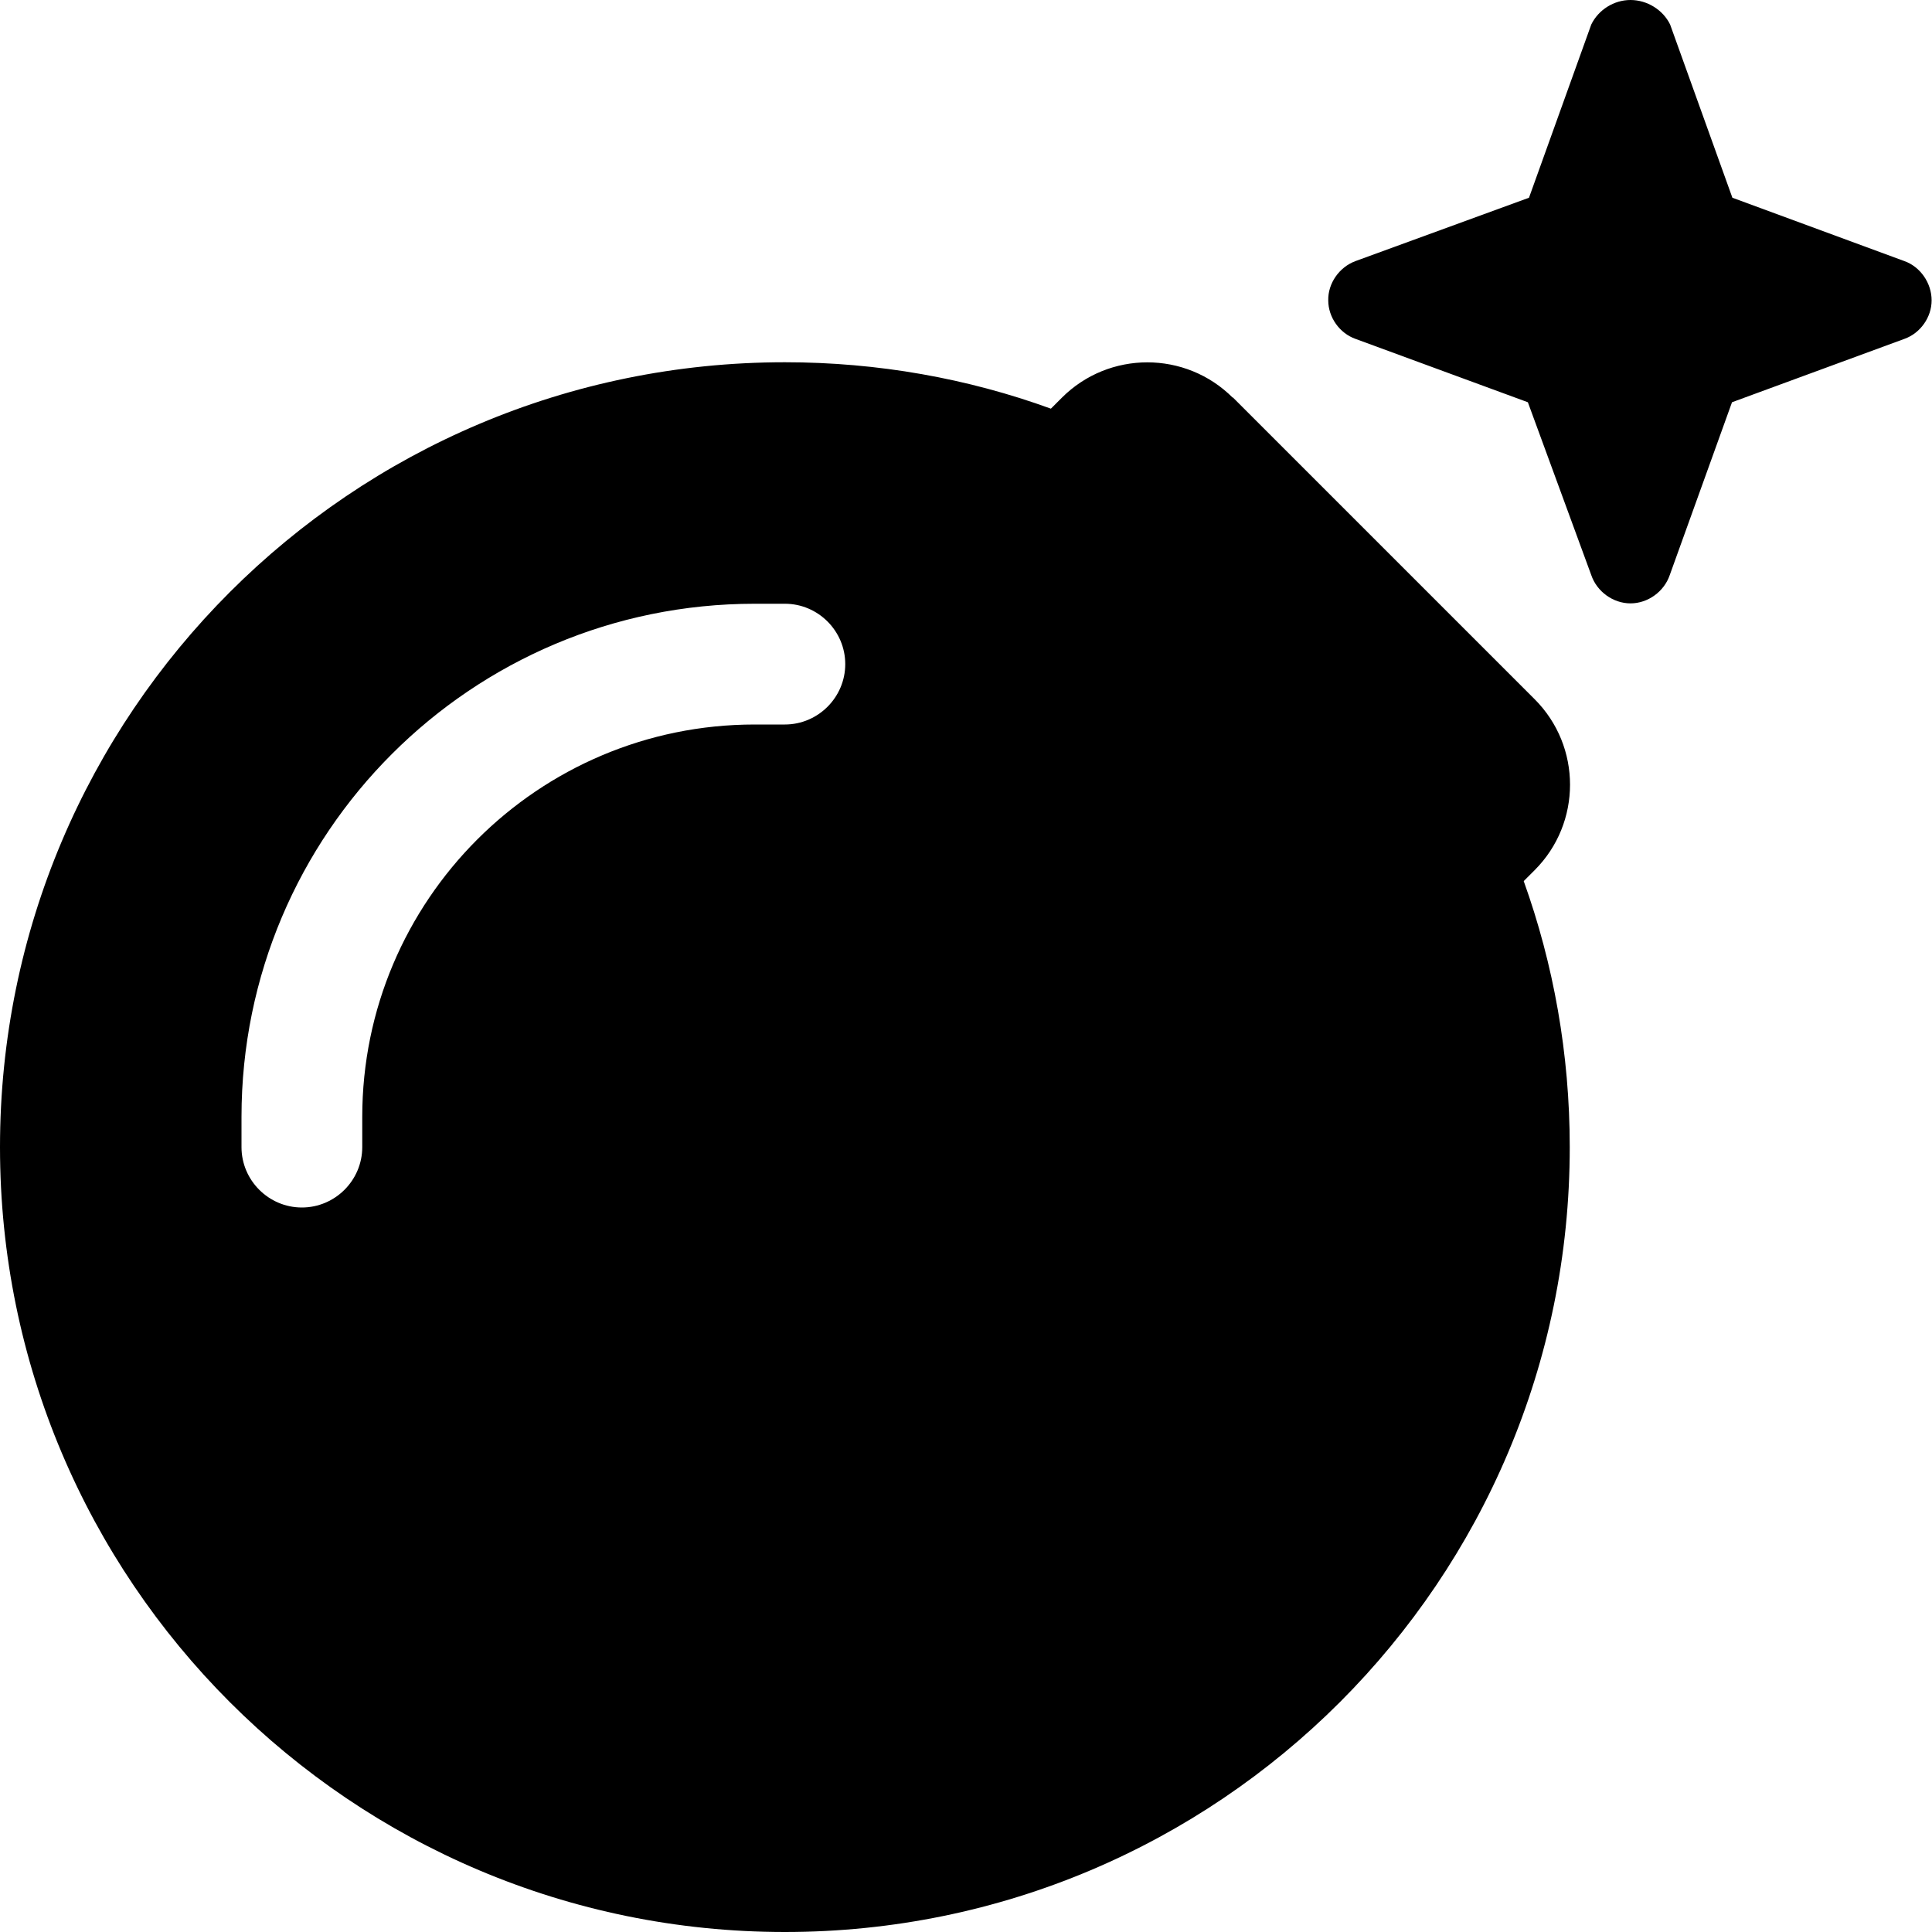
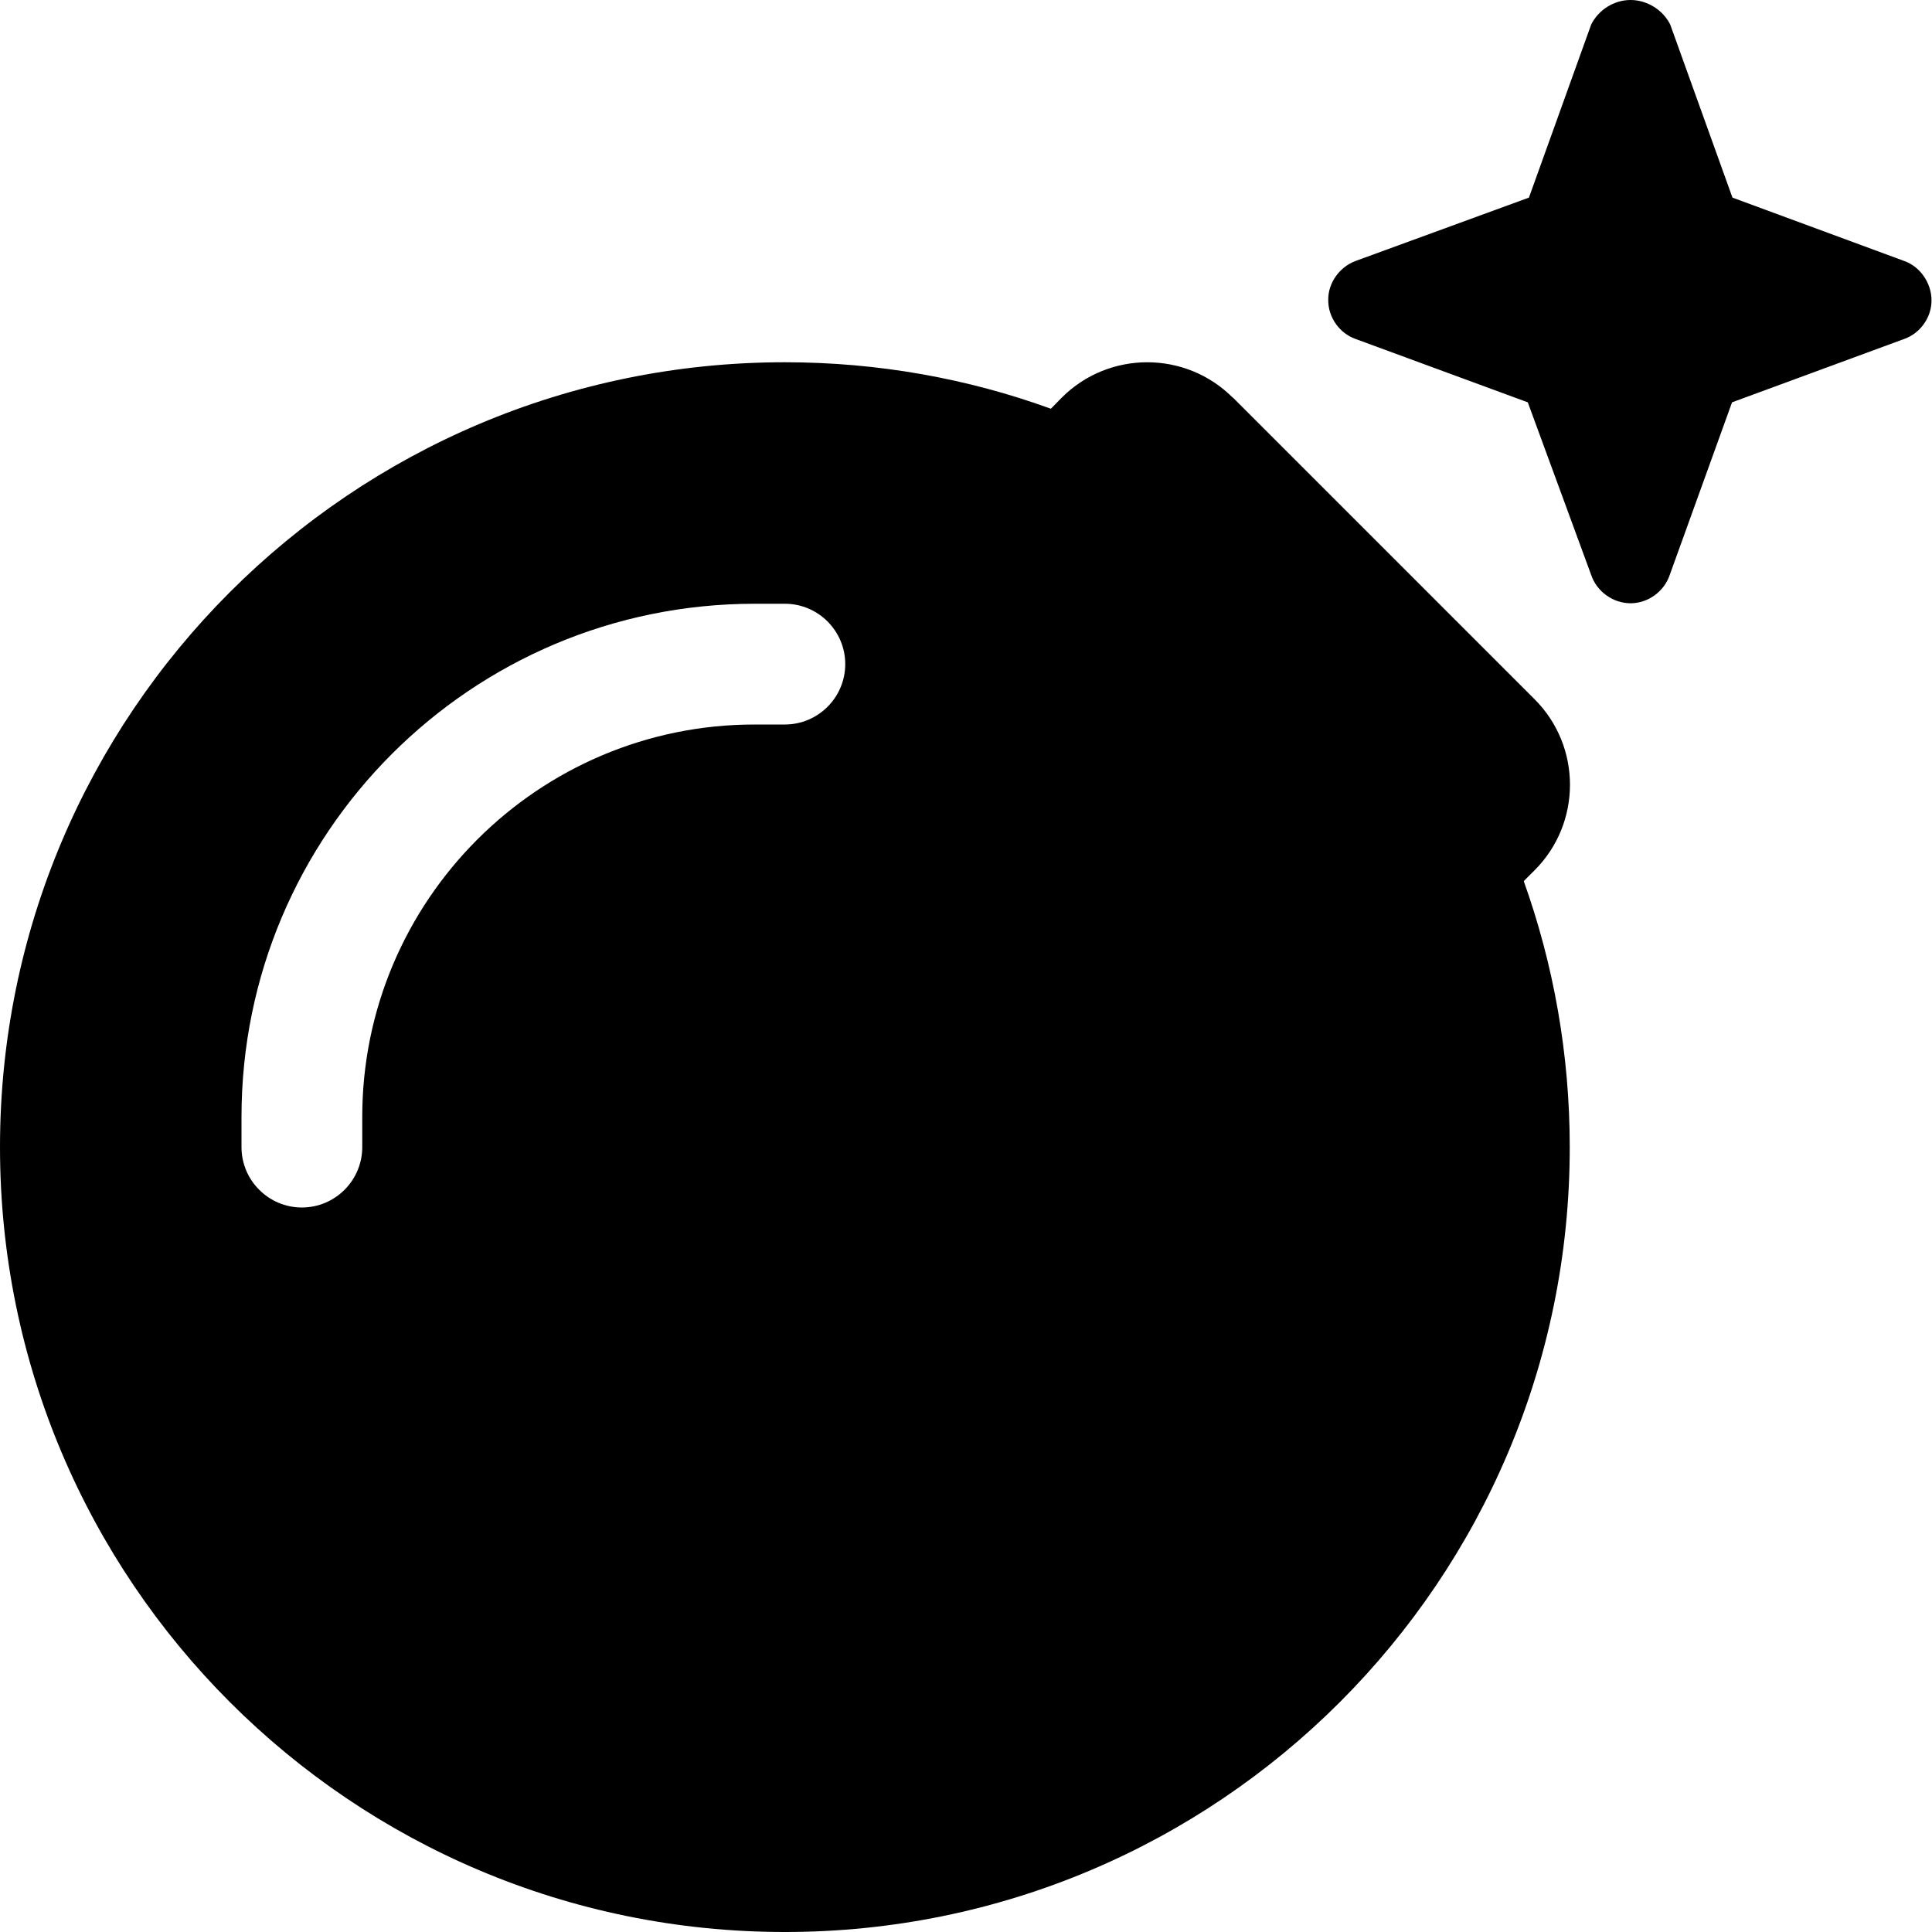
- <svg xmlns="http://www.w3.org/2000/svg" viewBox="0 0 512 512">
-   <path d="M459.1 52.4L442.6 6.5C440.7 2.6 436.5 0 432.1 0s-8.5 2.6-10.4 6.5L405.2     52.4l-46 16.8c-4.3 1.6-7.3 5.9-7.2 10.4c0 4.5 3 8.7 7.2 10.2l45.7 16.8     16.8 45.8c1.5 4.4 5.8 7.5 10.4 7.5s8.9-3.1 10.4-7.5l16.5-45.8     45.7-16.8c4.2-1.5 7.2-5.7 7.2-10.2c0-4.6-3-8.9-7.2-10.4L459.1 52.4zm-132.4     53c-12.5-12.5-32.8-12.5-45.3 0l-2.9 2.9C256.5 100.3 232.7 96 208 96C93.1     96 0 189.1 0 304S93.1 512 208 512s208-93.1     208-208c0-24.7-4.3-48.5-12.2-70.5l2.9-2.9c12.5-12.5 12.5-32.8     0-45.3l-80-80zM200 192c-57.4 0-104 46.6-104 104l0 8c0 8.8-7.2 16-16     16s-16-7.2-16-16l0-8c0-75.1 60.9-136 136-136l8 0c8.8 0 16 7.2 16 16s-7.2     16-16 16l-8 0z" />
+ <svg xmlns="http://www.w3.org/2000/svg" width="32px" height="32px" viewBox="0 0 32 32" version="1.1">
+   <g id="surface1">
+     <path style=" stroke:none;fill-rule:nonzero;fill:rgb(0%,0%,0%);fill-opacity:1;" d="M 28.695 3.273 L 27.664 0.406 C 27.543 0.164 27.281 0 27.008 0 C 26.73 0 26.477 0.164 26.355 0.406 L 25.324 3.273 L 22.449 4.324 C 22.18 4.426 21.992 4.695 22 4.977 C 22 5.258 22.188 5.52 22.449 5.613 L 25.305 6.664 L 26.355 9.523 C 26.449 9.801 26.719 9.992 27.008 9.992 C 27.293 9.992 27.562 9.801 27.656 9.523 L 28.688 6.664 L 31.543 5.613 C 31.805 5.52 31.992 5.258 31.992 4.977 C 31.992 4.688 31.805 4.418 31.543 4.324 Z M 20.418 6.586 C 19.637 5.805 18.367 5.805 17.586 6.586 L 17.406 6.77 C 16.031 6.27 14.543 6 13 6 C 5.82 6 0 11.82 0 19 C 0 26.18 5.82 32 13 32 C 20.18 32 26 26.18 26 19 C 26 17.457 25.73 15.969 25.238 14.594 L 25.418 14.414 C 26.199 13.633 26.199 12.363 25.418 11.582 L 20.418 6.582 Z M 12.5 12 C 8.914 12 6 14.914 6 18.5 L 6 19 C 6 19.551 5.551 20 5 20 C 4.449 20 4 19.551 4 19 L 4 18.5 C 4 13.805 7.805 10 12.5 10 L 13 10 C 13.551 10 14 10.449 14 11 C 14 11.551 13.551 12 13 12 Z M 12.5 12 " />
+   </g>
</svg>
